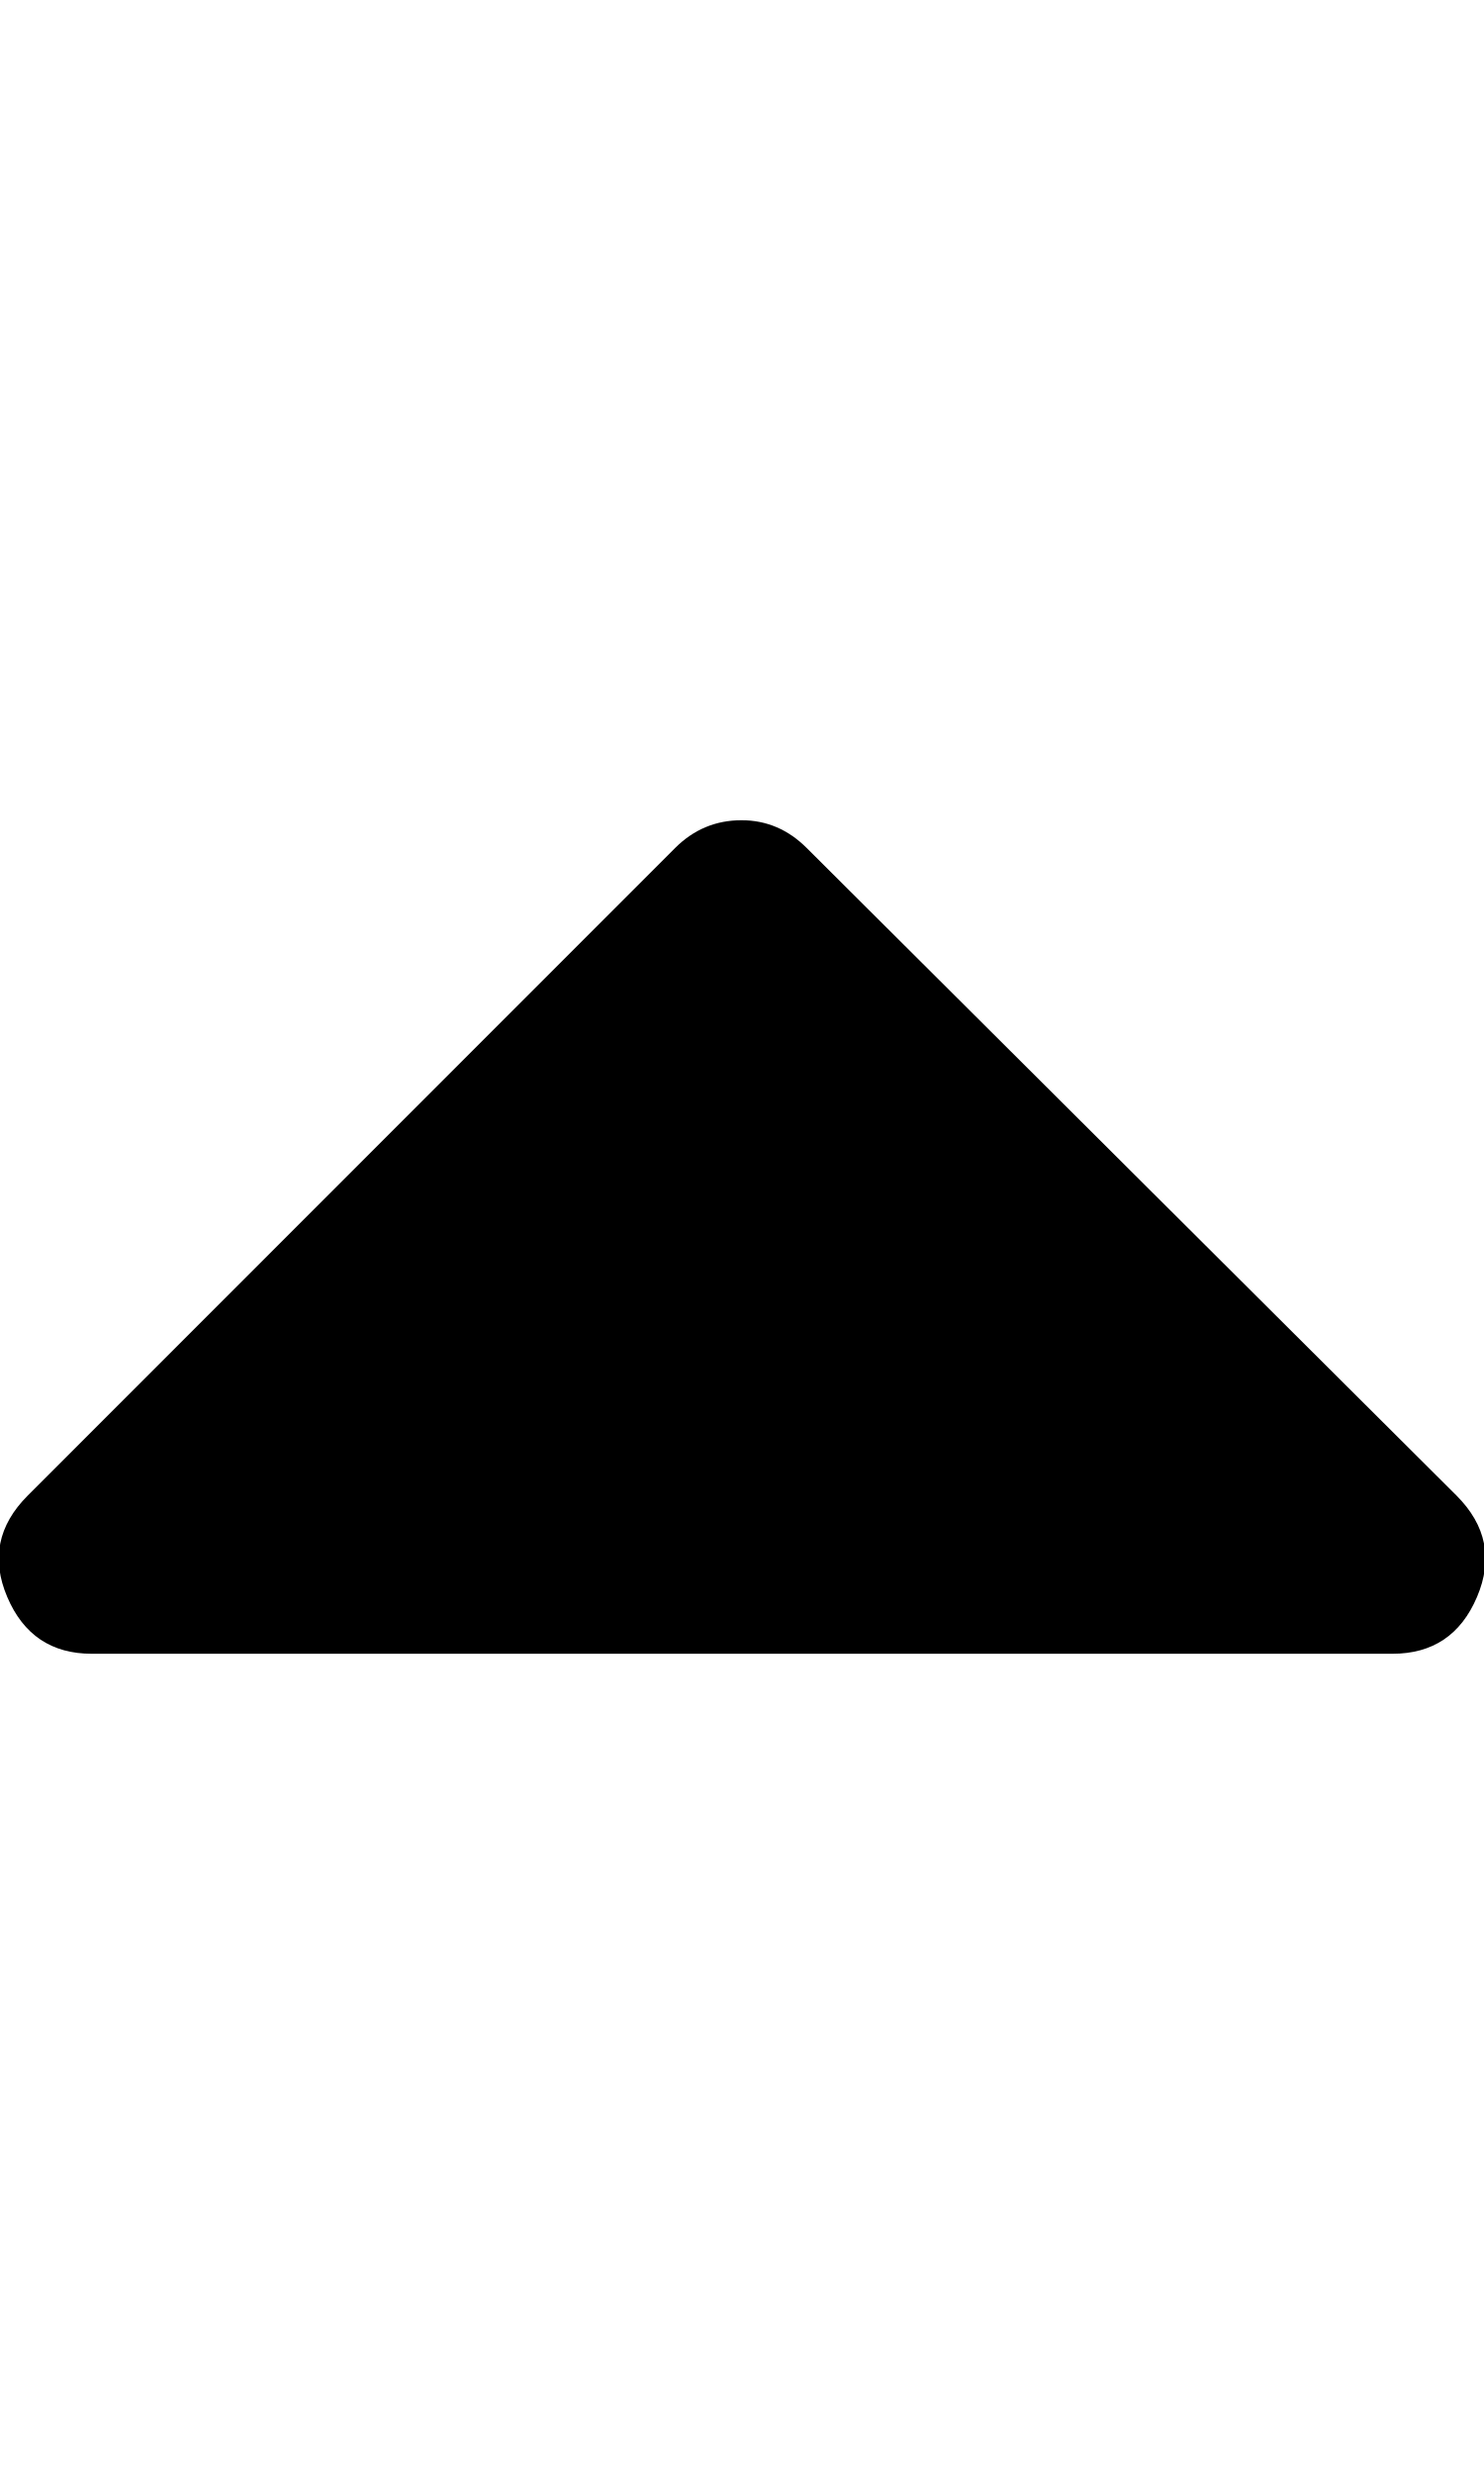
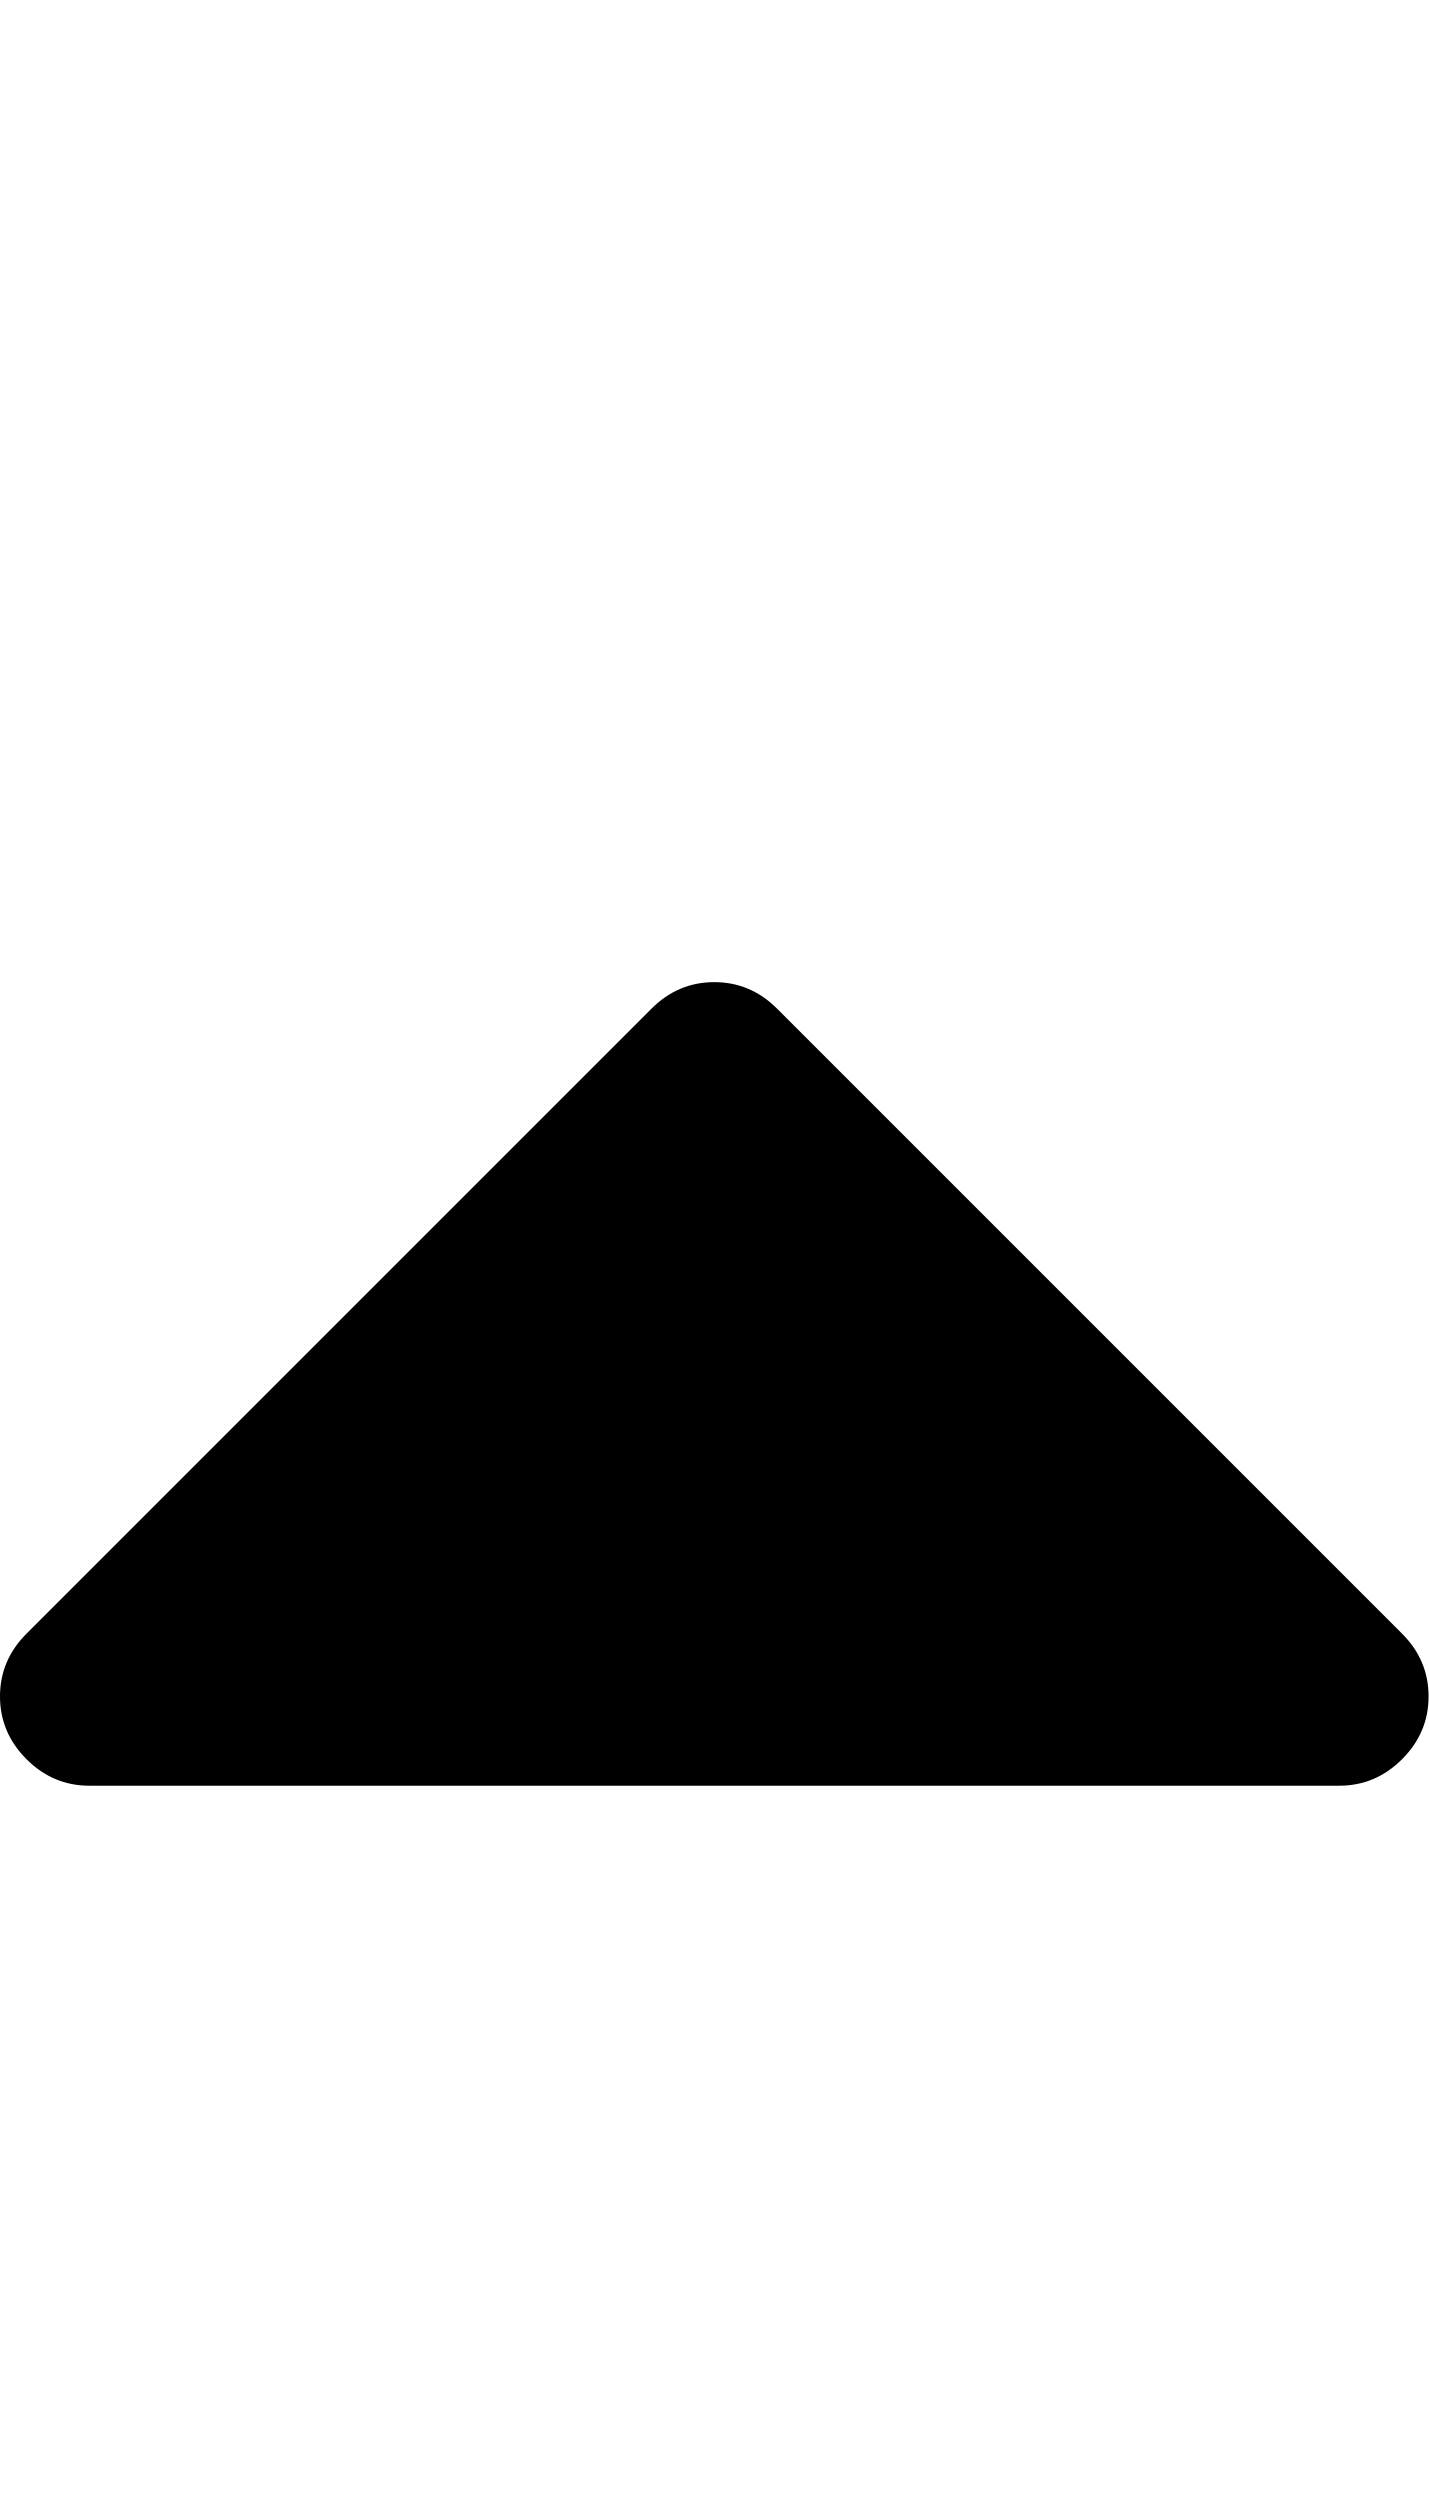
- <svg xmlns="http://www.w3.org/2000/svg" height="1000px" width="599.609px">
+ <svg xmlns="http://www.w3.org/2000/svg" height="1000px" width="571.429px">
  <g>
-     <path d="M2.93 645.508c-6.51 -15.299 -3.743 -28.971 8.301 -41.016c0 0 261.719 -261.718 261.719 -261.718c7.487 -7.487 16.438 -11.231 26.855 -11.231c10.091 0 18.88 3.744 26.367 11.231c0 0 262.695 261.718 262.695 261.718c12.045 12.045 14.812 25.717 8.301 41.016c-6.51 15.299 -17.903 22.949 -34.179 22.949c0 0 -525.879 0 -525.879 0c-16.276 0 -27.67 -7.65 -34.18 -22.949c0 0 0 0 0 0" />
+     <path d="M571.429 678.571c0 9.673 -3.534 18.043 -10.603 25.112c-7.068 7.068 -15.439 10.602 -25.111 10.602c0 0 -500 0 -500 0c-9.673 0 -18.043 -3.534 -25.112 -10.602c-7.068 -7.069 -10.603 -15.439 -10.603 -25.112c0 -9.673 3.535 -18.043 10.603 -25.112c0 0 250 -250 250 -250c7.069 -7.068 15.439 -10.602 25.112 -10.602c9.672 0 18.043 3.534 25.111 10.602c0 0 250 250 250 250c7.069 7.069 10.603 15.439 10.603 25.112c0 0 0 0 0 0" />
  </g>
</svg>
